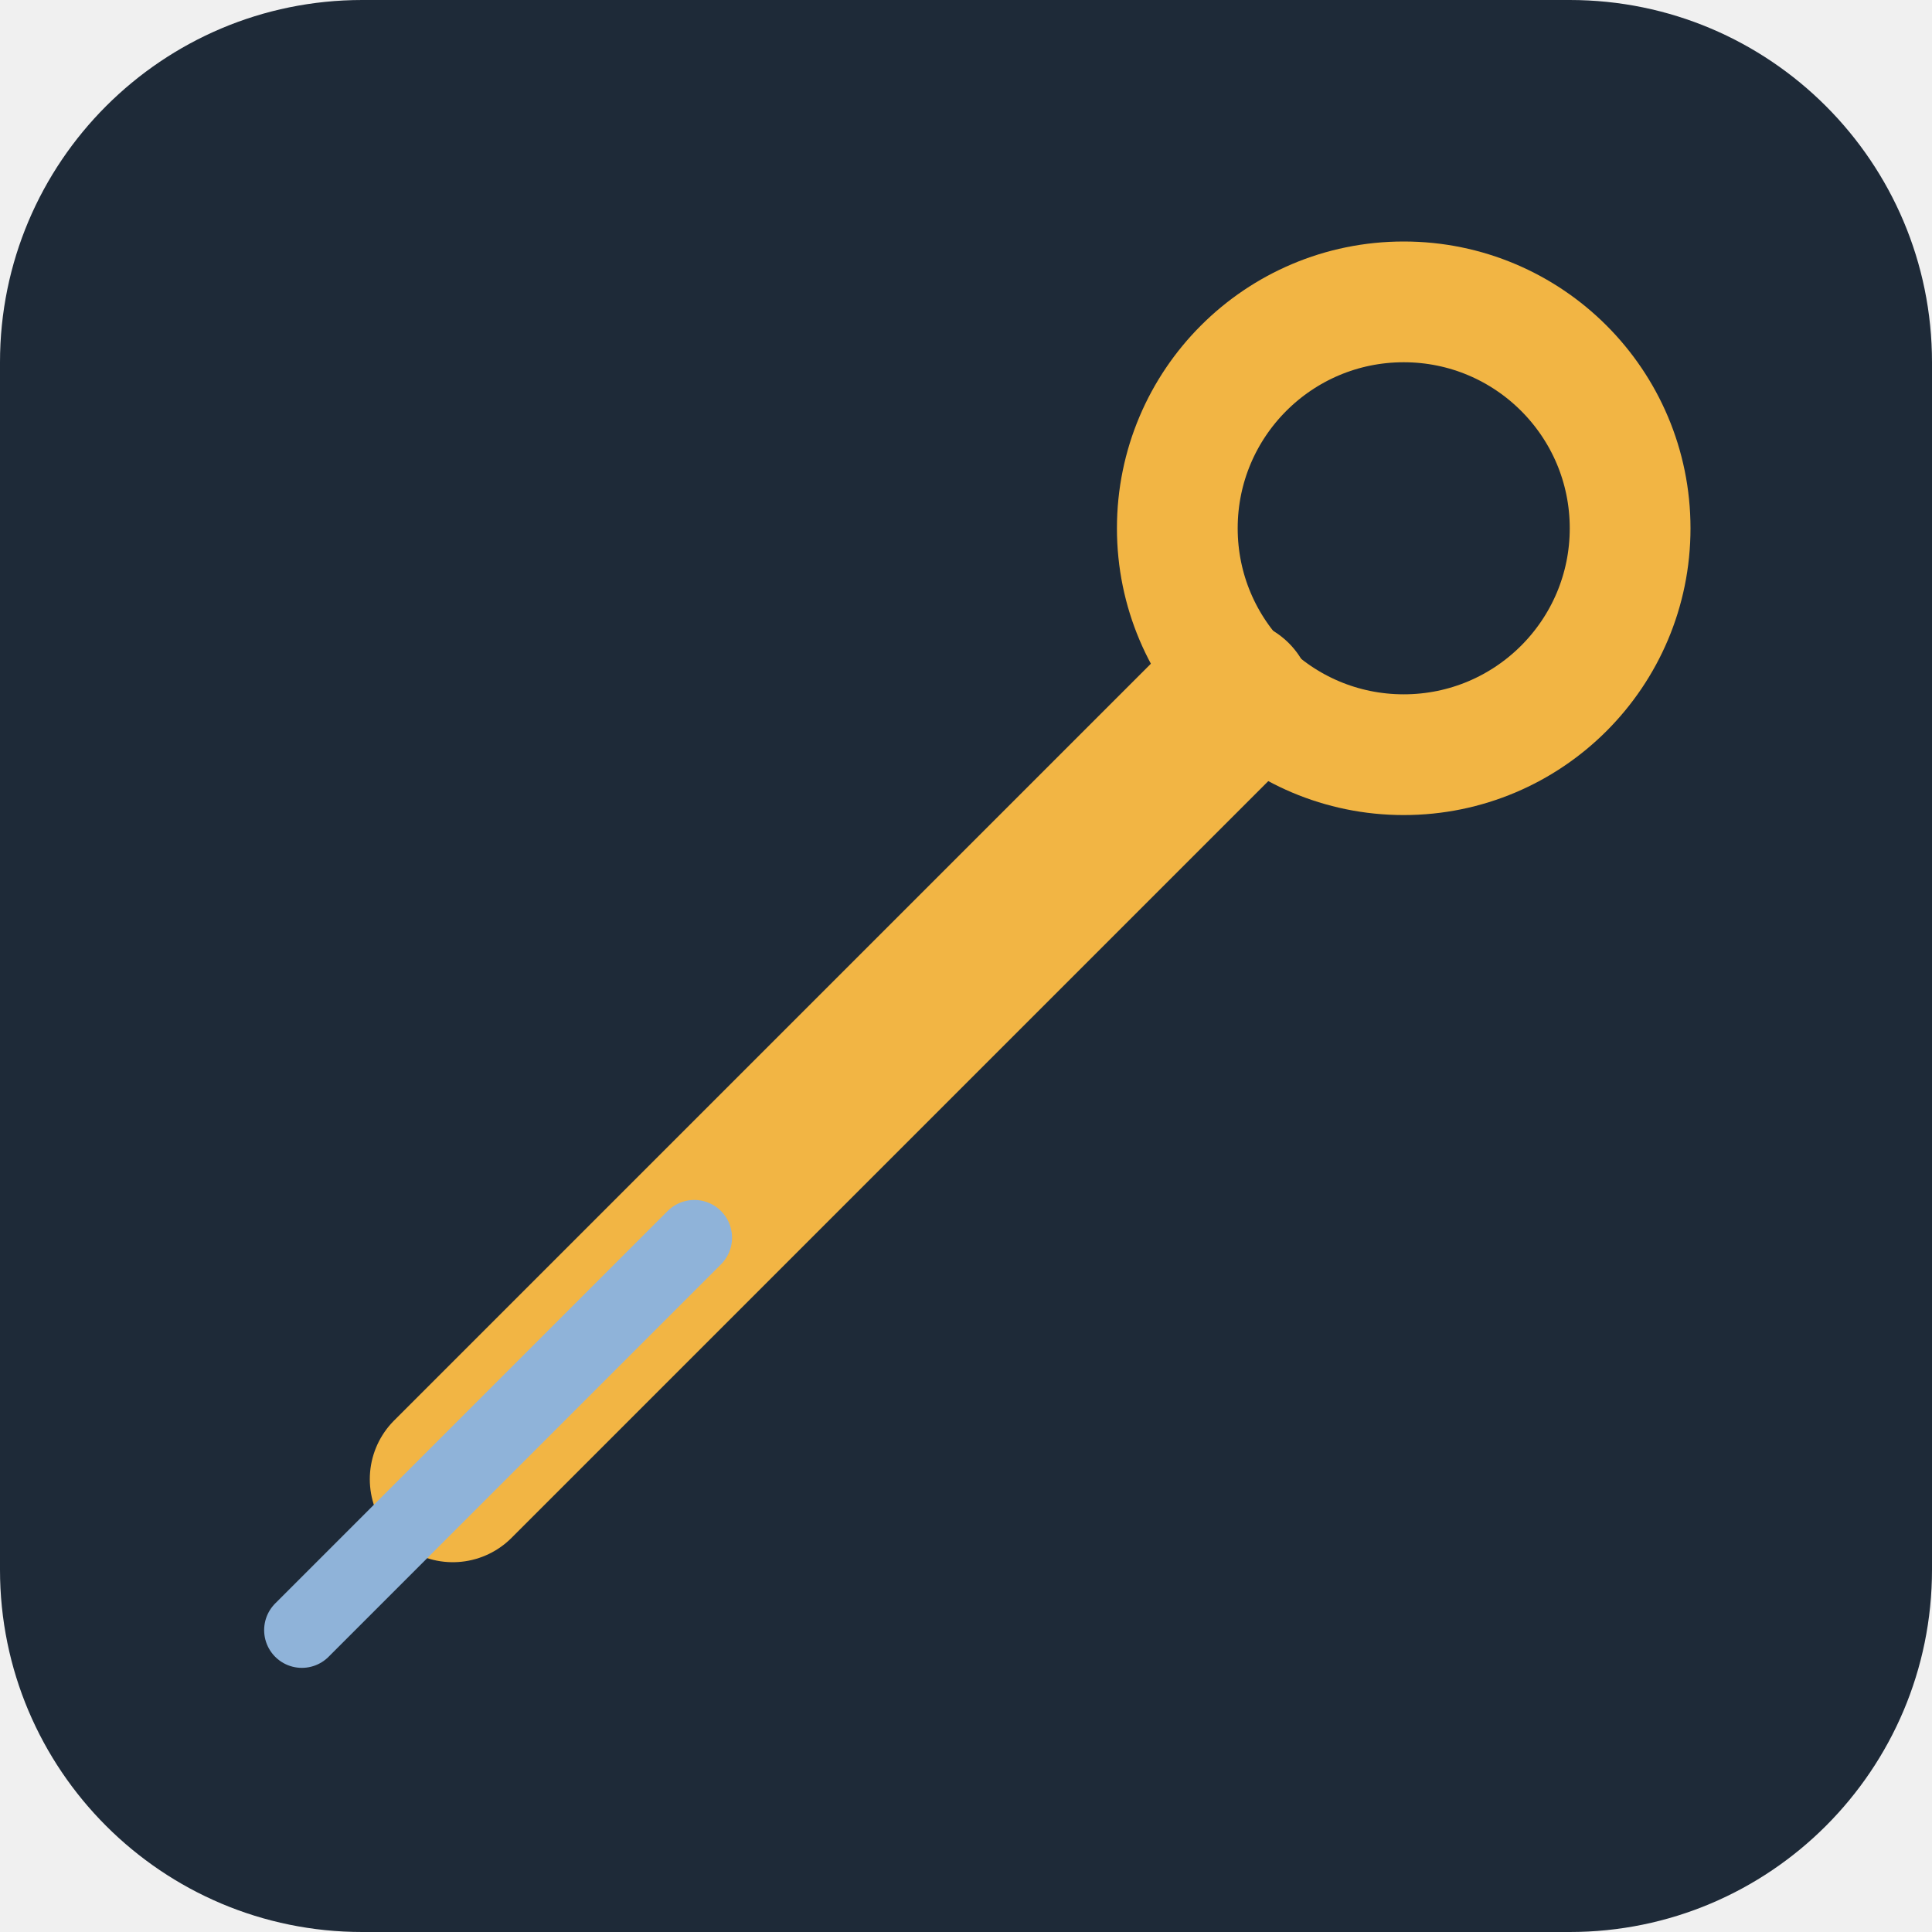
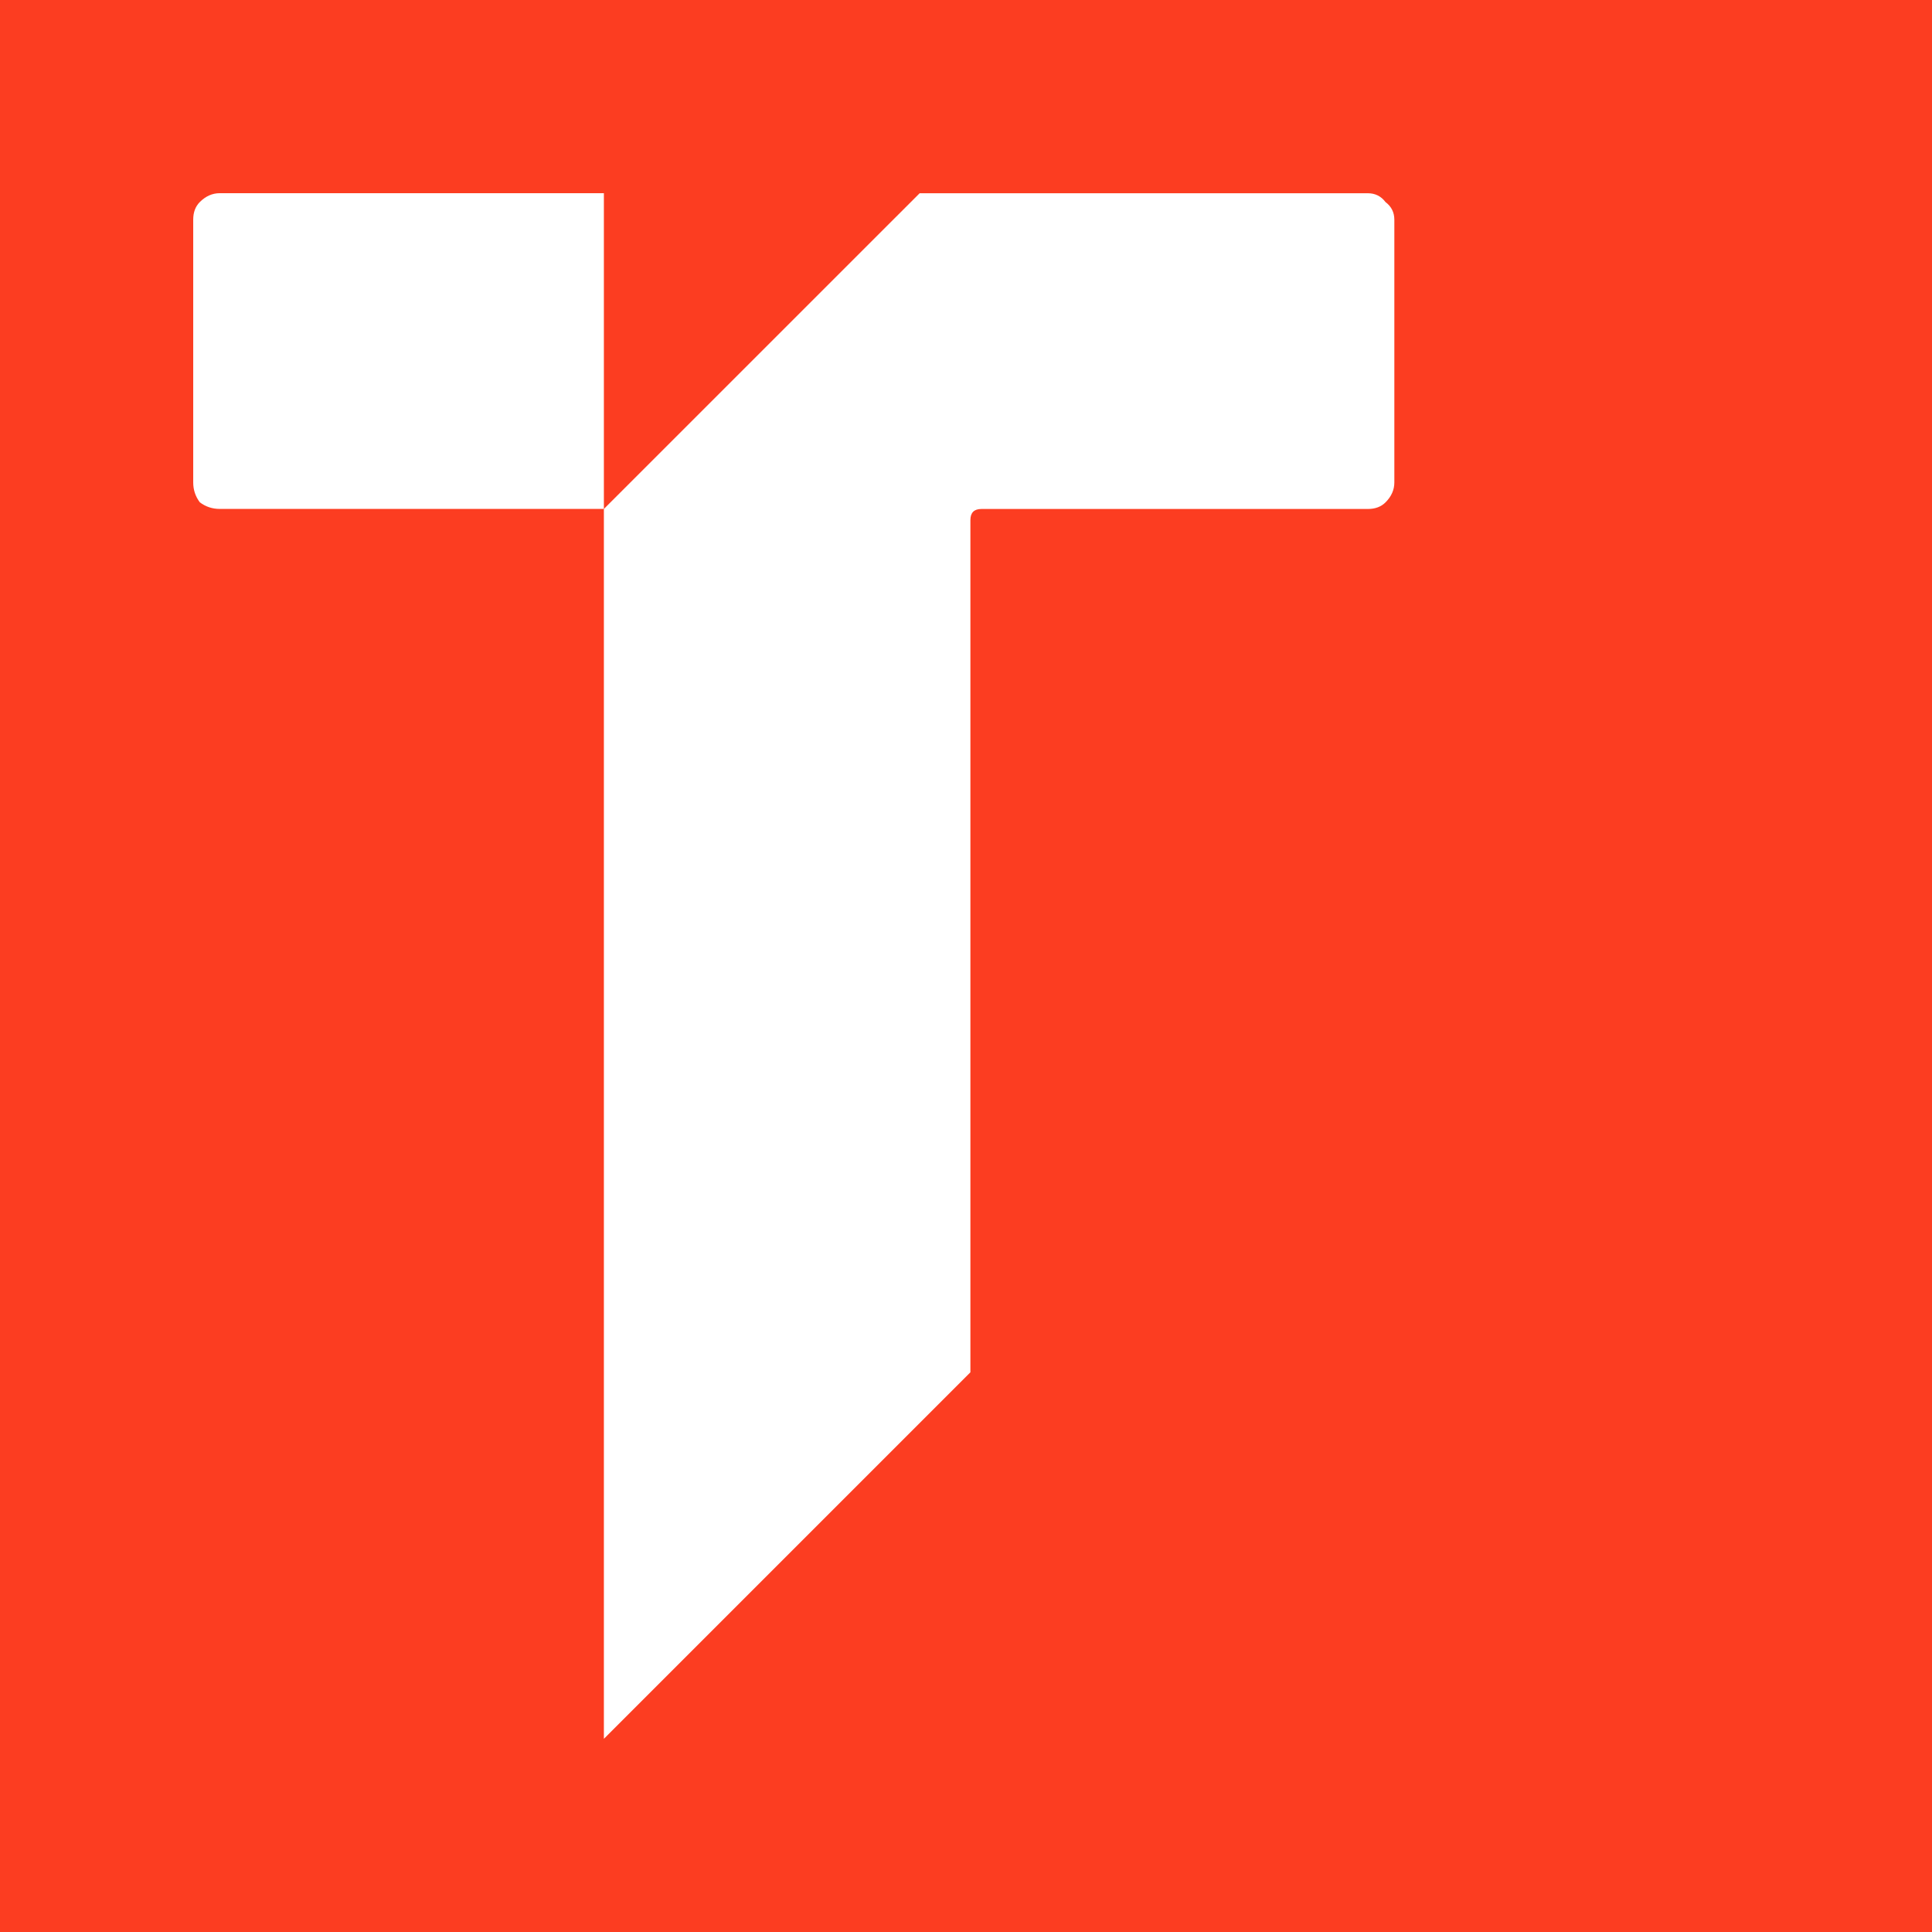
- <svg xmlns="http://www.w3.org/2000/svg" width="256" height="256" viewBox="0 0 256 256">
-   <rect width="256" height="256" rx="48" fill="#1e2a38" />
-   <path d="M60 196 L163 93" stroke="#f2b544" stroke-width="22" stroke-linecap="round" />
-   <circle cx="186" cy="70" r="30" fill="none" stroke="#f2b544" stroke-width="16" />
-   <path d="M40 216 L92 164" stroke="#8fb3d9" stroke-width="10" stroke-linecap="round" />
+ <svg xmlns="http://www.w3.org/2000/svg" width="100mm" height="100mm" viewBox="0 0 100 100" version="1.1" id="svg1">
+   <defs id="defs1" />
+   <g id="layer1" transform="translate(-100,-100)">
+     <rect style="fill:#fc3d21;fill-opacity:1;stroke-width:1.103;stroke-linejoin:round" id="rect1" width="100" height="100" x="100" y="100" />
+     <g id="g1" transform="matrix(1.402031,0,0,1.402031,-51.80203,-48.47745)" style="fill:#ffffff">
+       <path style="font-weight:800;font-size:81.514px;font-family:Barlow;-inkscape-font-specification:'Barlow, Ultra-Bold';fill:#ffffff;stroke-linejoin:round" d="m 130.567,124.691 v 0.408 9.368 35.628 l 13.531,-13.531 v -31.464 c 0,-0.272 0.136,-0.408 0.408,-0.408 h 14.265 c 0.272,0 0.489,-0.081 0.652,-0.244 0.217,-0.217 0.326,-0.462 0.326,-0.734 v -9.7 c 0,-0.272 -0.109,-0.489 -0.326,-0.652 -0.163,-0.217 -0.38,-0.326 -0.652,-0.326 h -16.547 z" id="path19" />
+       <path style="font-weight:800;font-size:81.514px;font-family:Barlow;-inkscape-font-specification:'Barlow, Ultra-Bold';fill:#ffffff;stroke-linejoin:round" d="m 116.384,113.034 c -0.272,0 -0.516,0.109 -0.734,0.326 -0.163,0.163 -0.244,0.38 -0.244,0.652 v 9.7 c 0,0.272 0.081,0.516 0.244,0.734 0.217,0.163 0.462,0.244 0.734,0.244 h 3.292 10.484 0.002 0.405 V 113.034 Z" id="path18" />
+     </g>
+   </g>
</svg>
